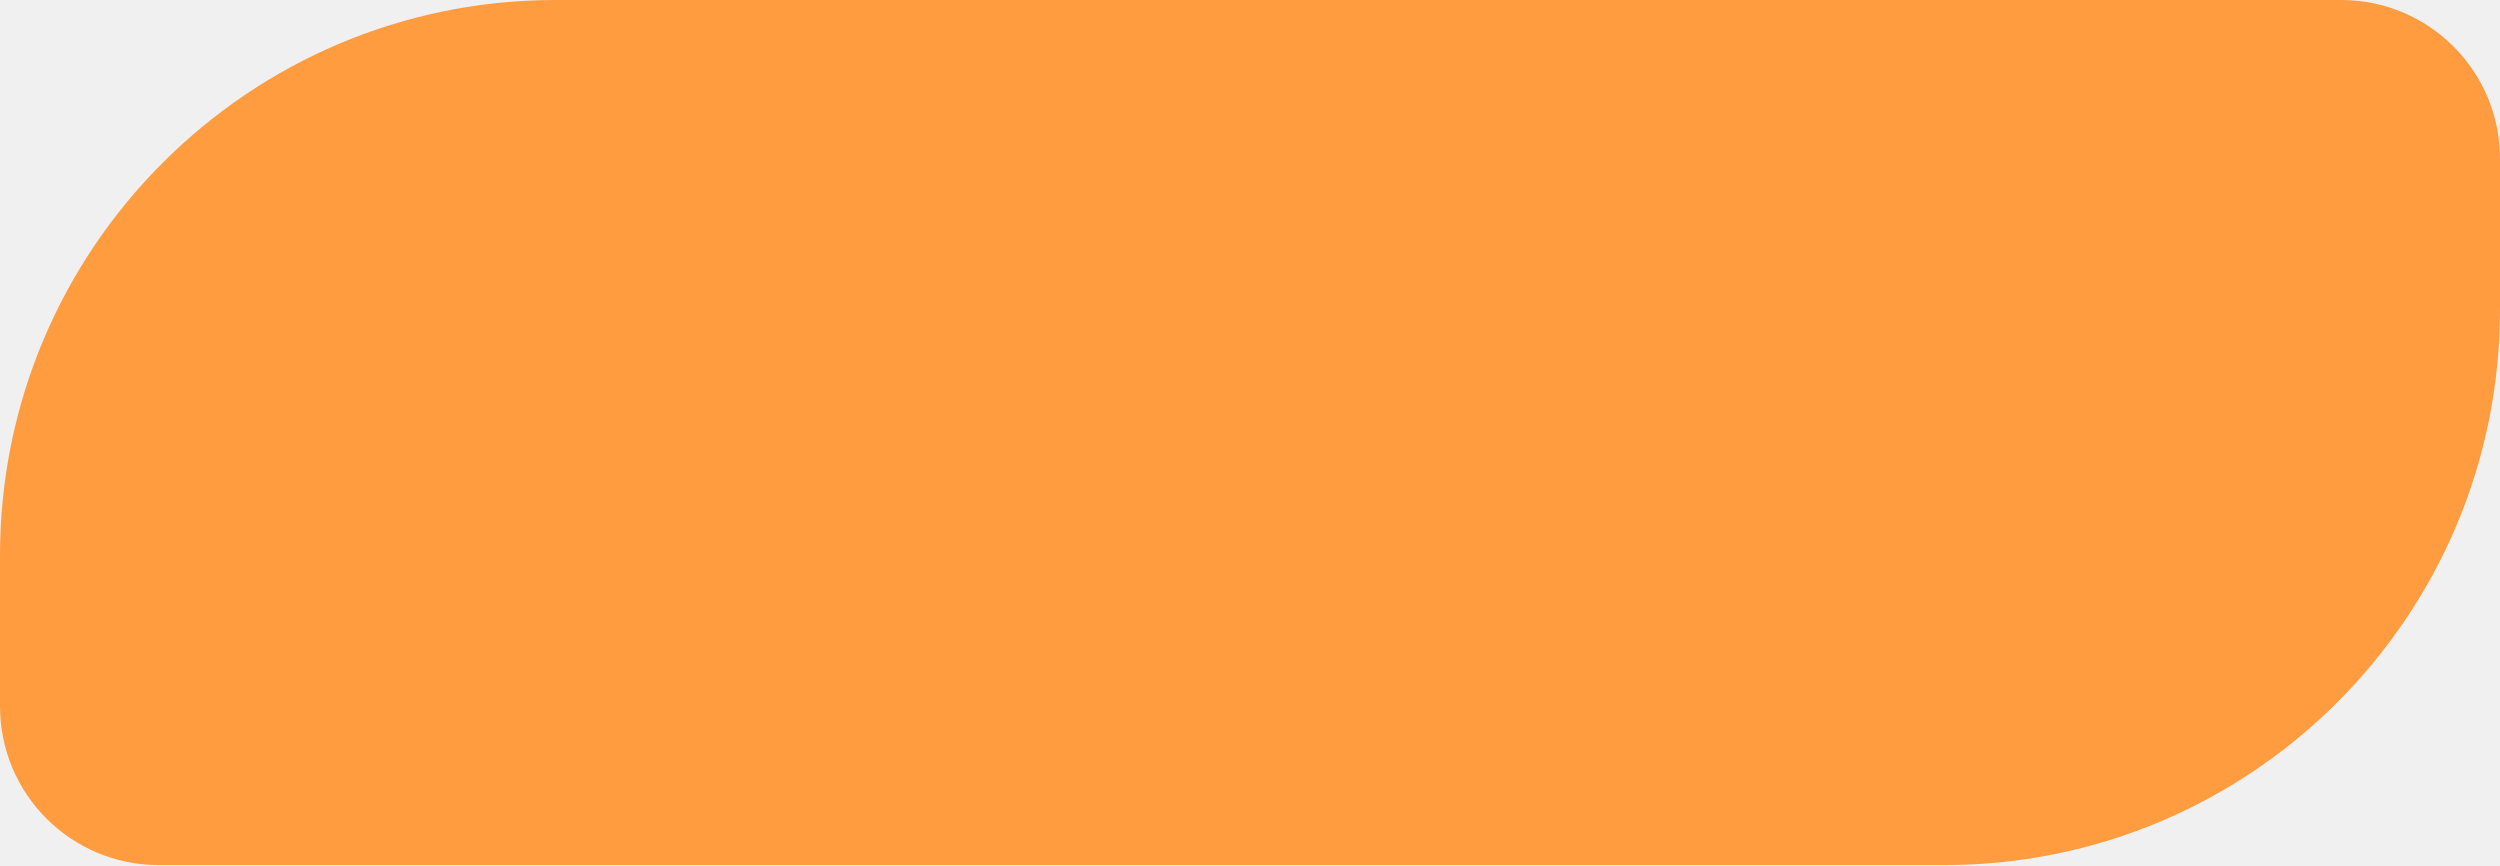
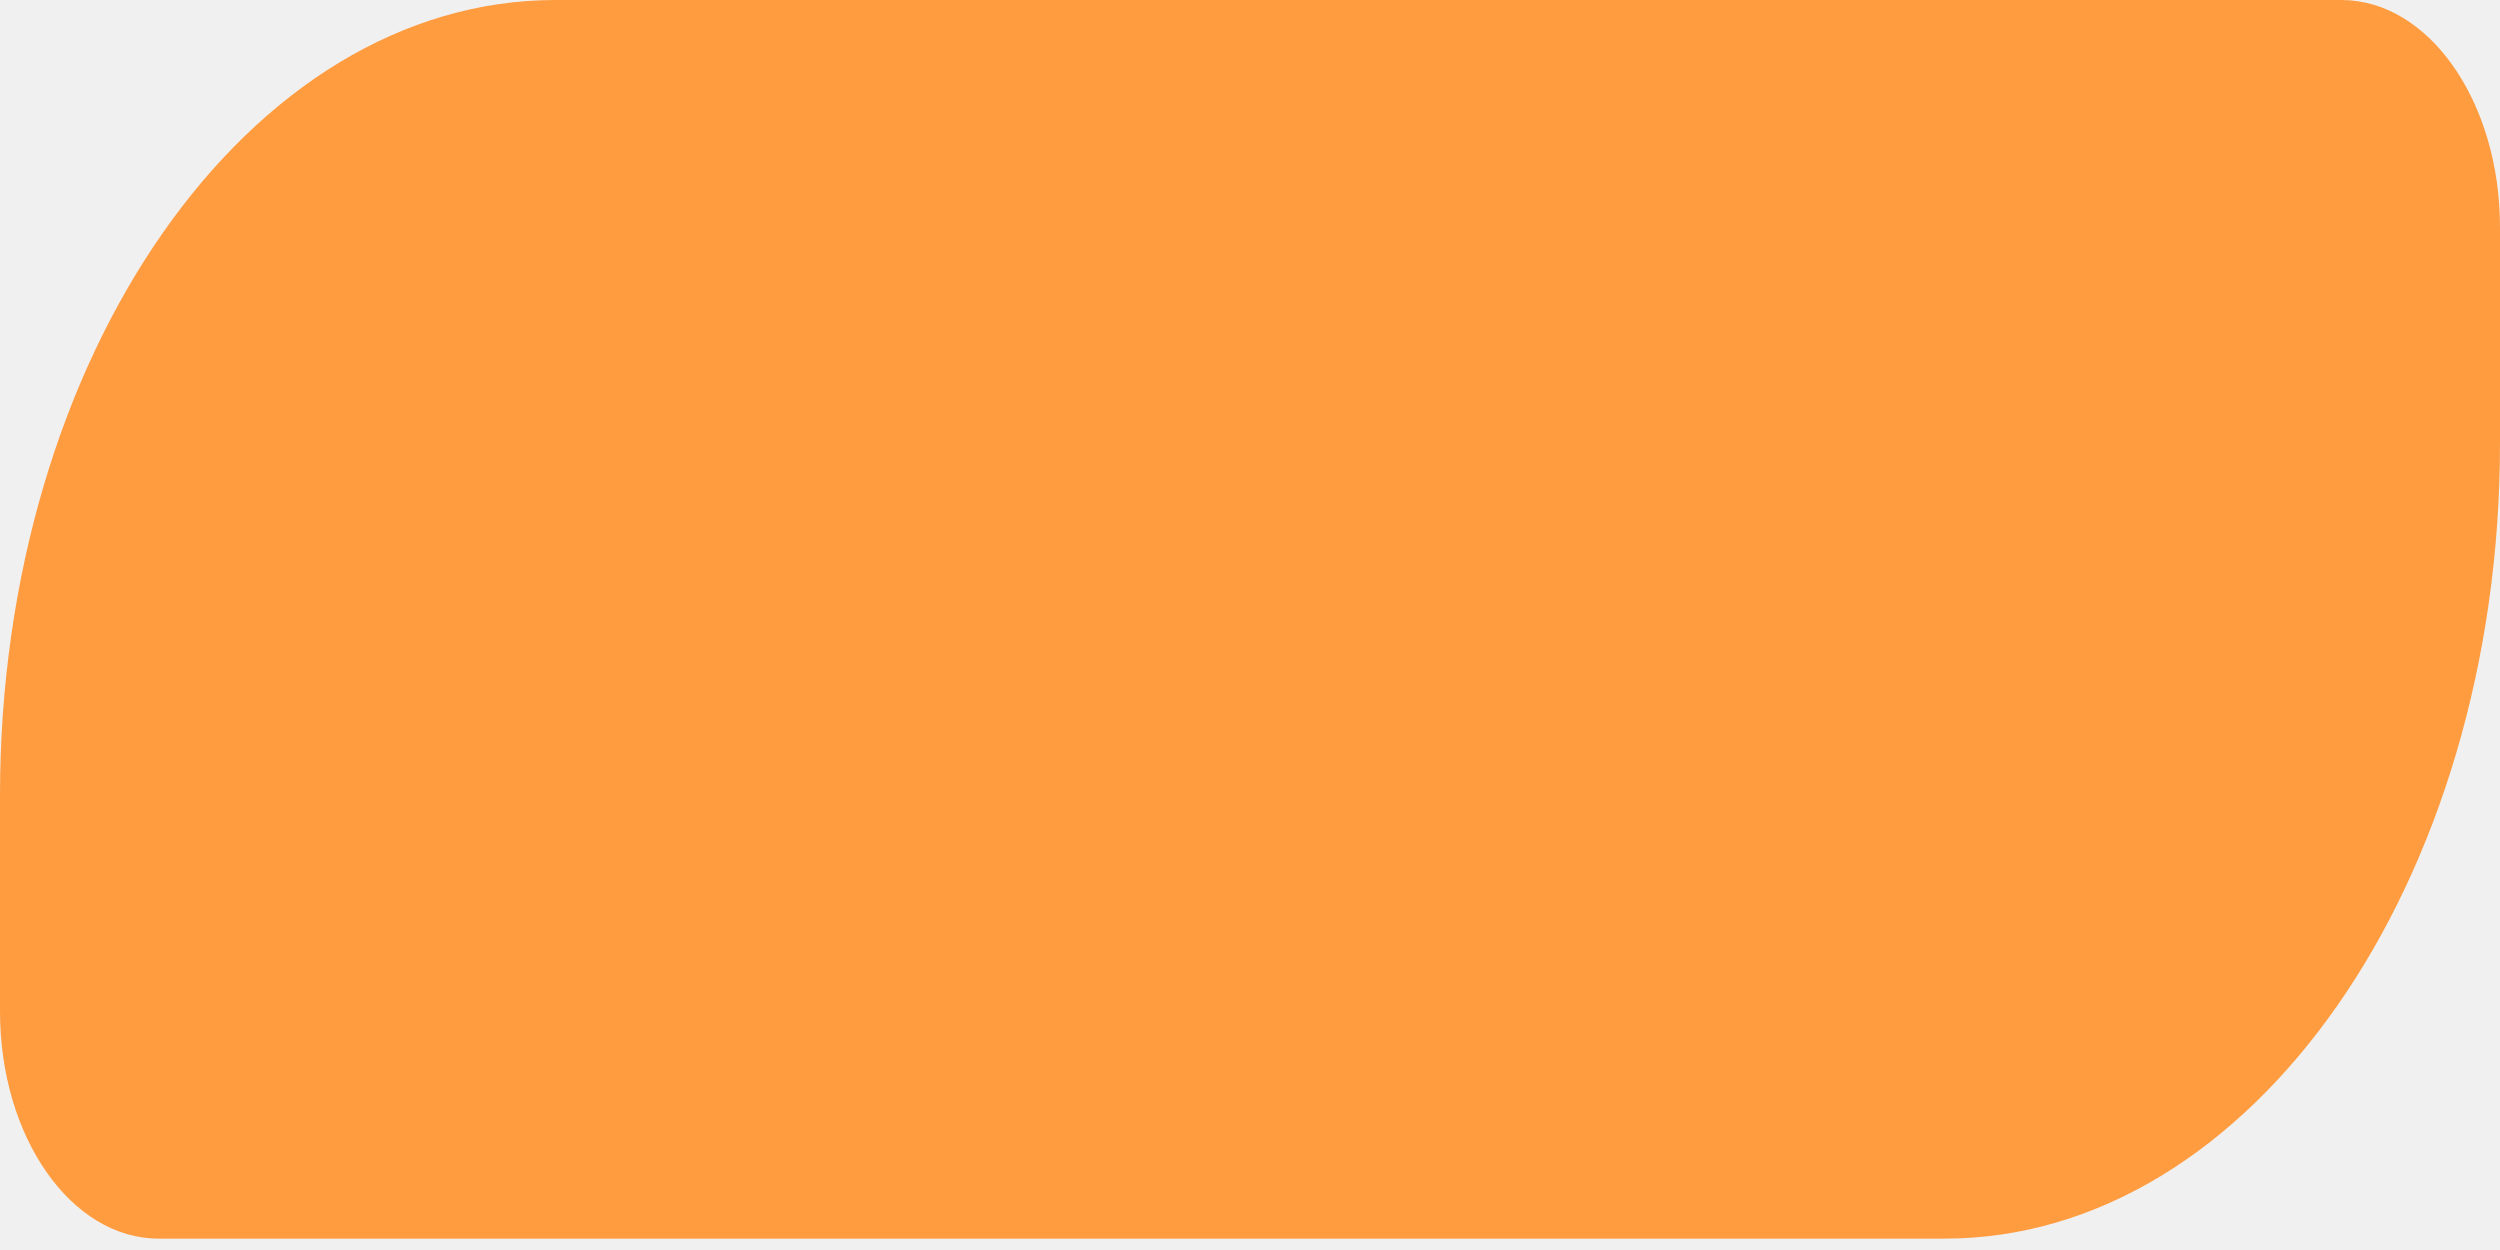
- <svg xmlns="http://www.w3.org/2000/svg" width="315" height="109" viewBox="0 0 315 109" fill="none">
-   <path d="M0 70C0 31.34 31.34 0 70 0H295C306.046 0 315 8.954 315 20V39C315 77.66 283.66 109 245 109H20C8.954 109 0 100.046 0 89V70Z" fill="#FF9C40" />
+ <svg xmlns="http://www.w3.org/2000/svg" width="220" height="110" viewBox="0 0 220 110" fill="none">
+   <g clip-path="url(#clip0_245_2)">
+     <path d="M0 70C0 31.34 21.888 0 48.889 0H206.032C213.746 0 220 8.954 220 20V39C220 77.66 198.112 109 171.111 109H13.968C6.254 109 0 100.046 0 89V70Z" fill="#FF9C40" />
+   </g>
+   <defs>
+     <clipPath id="clip0_245_2">
+       <rect width="220" height="109" fill="white" />
+     </clipPath>
+   </defs>
</svg>
